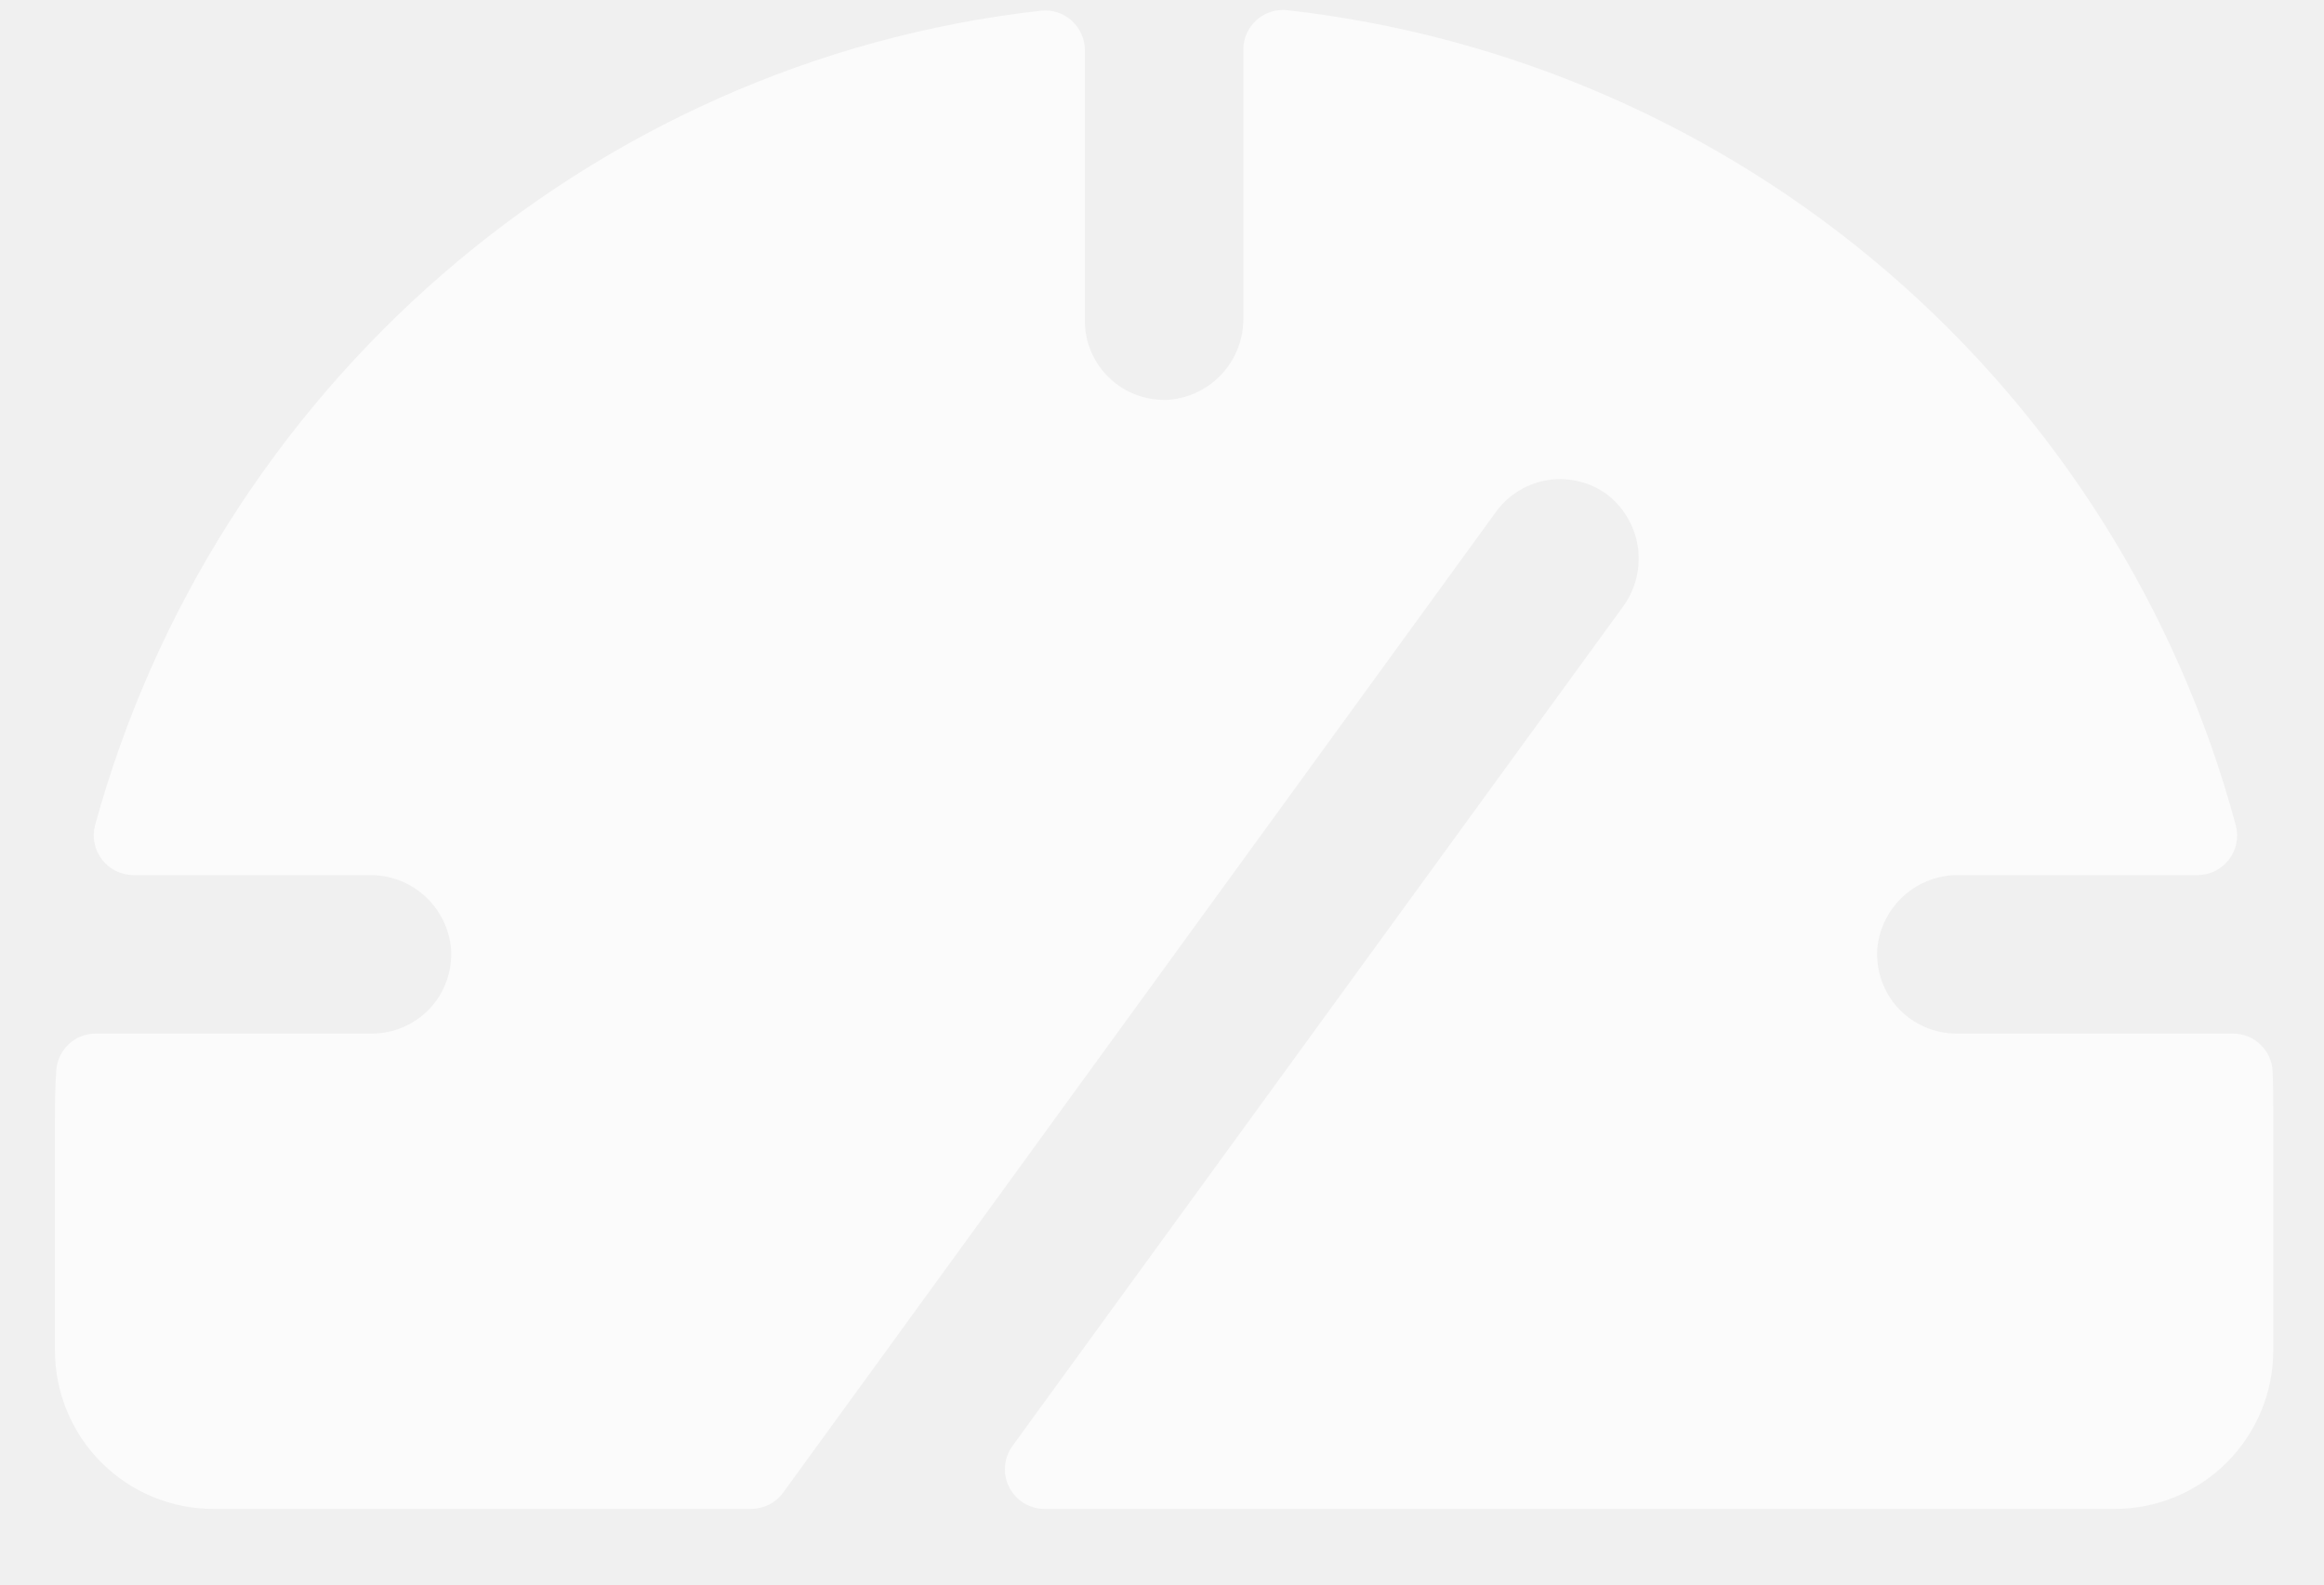
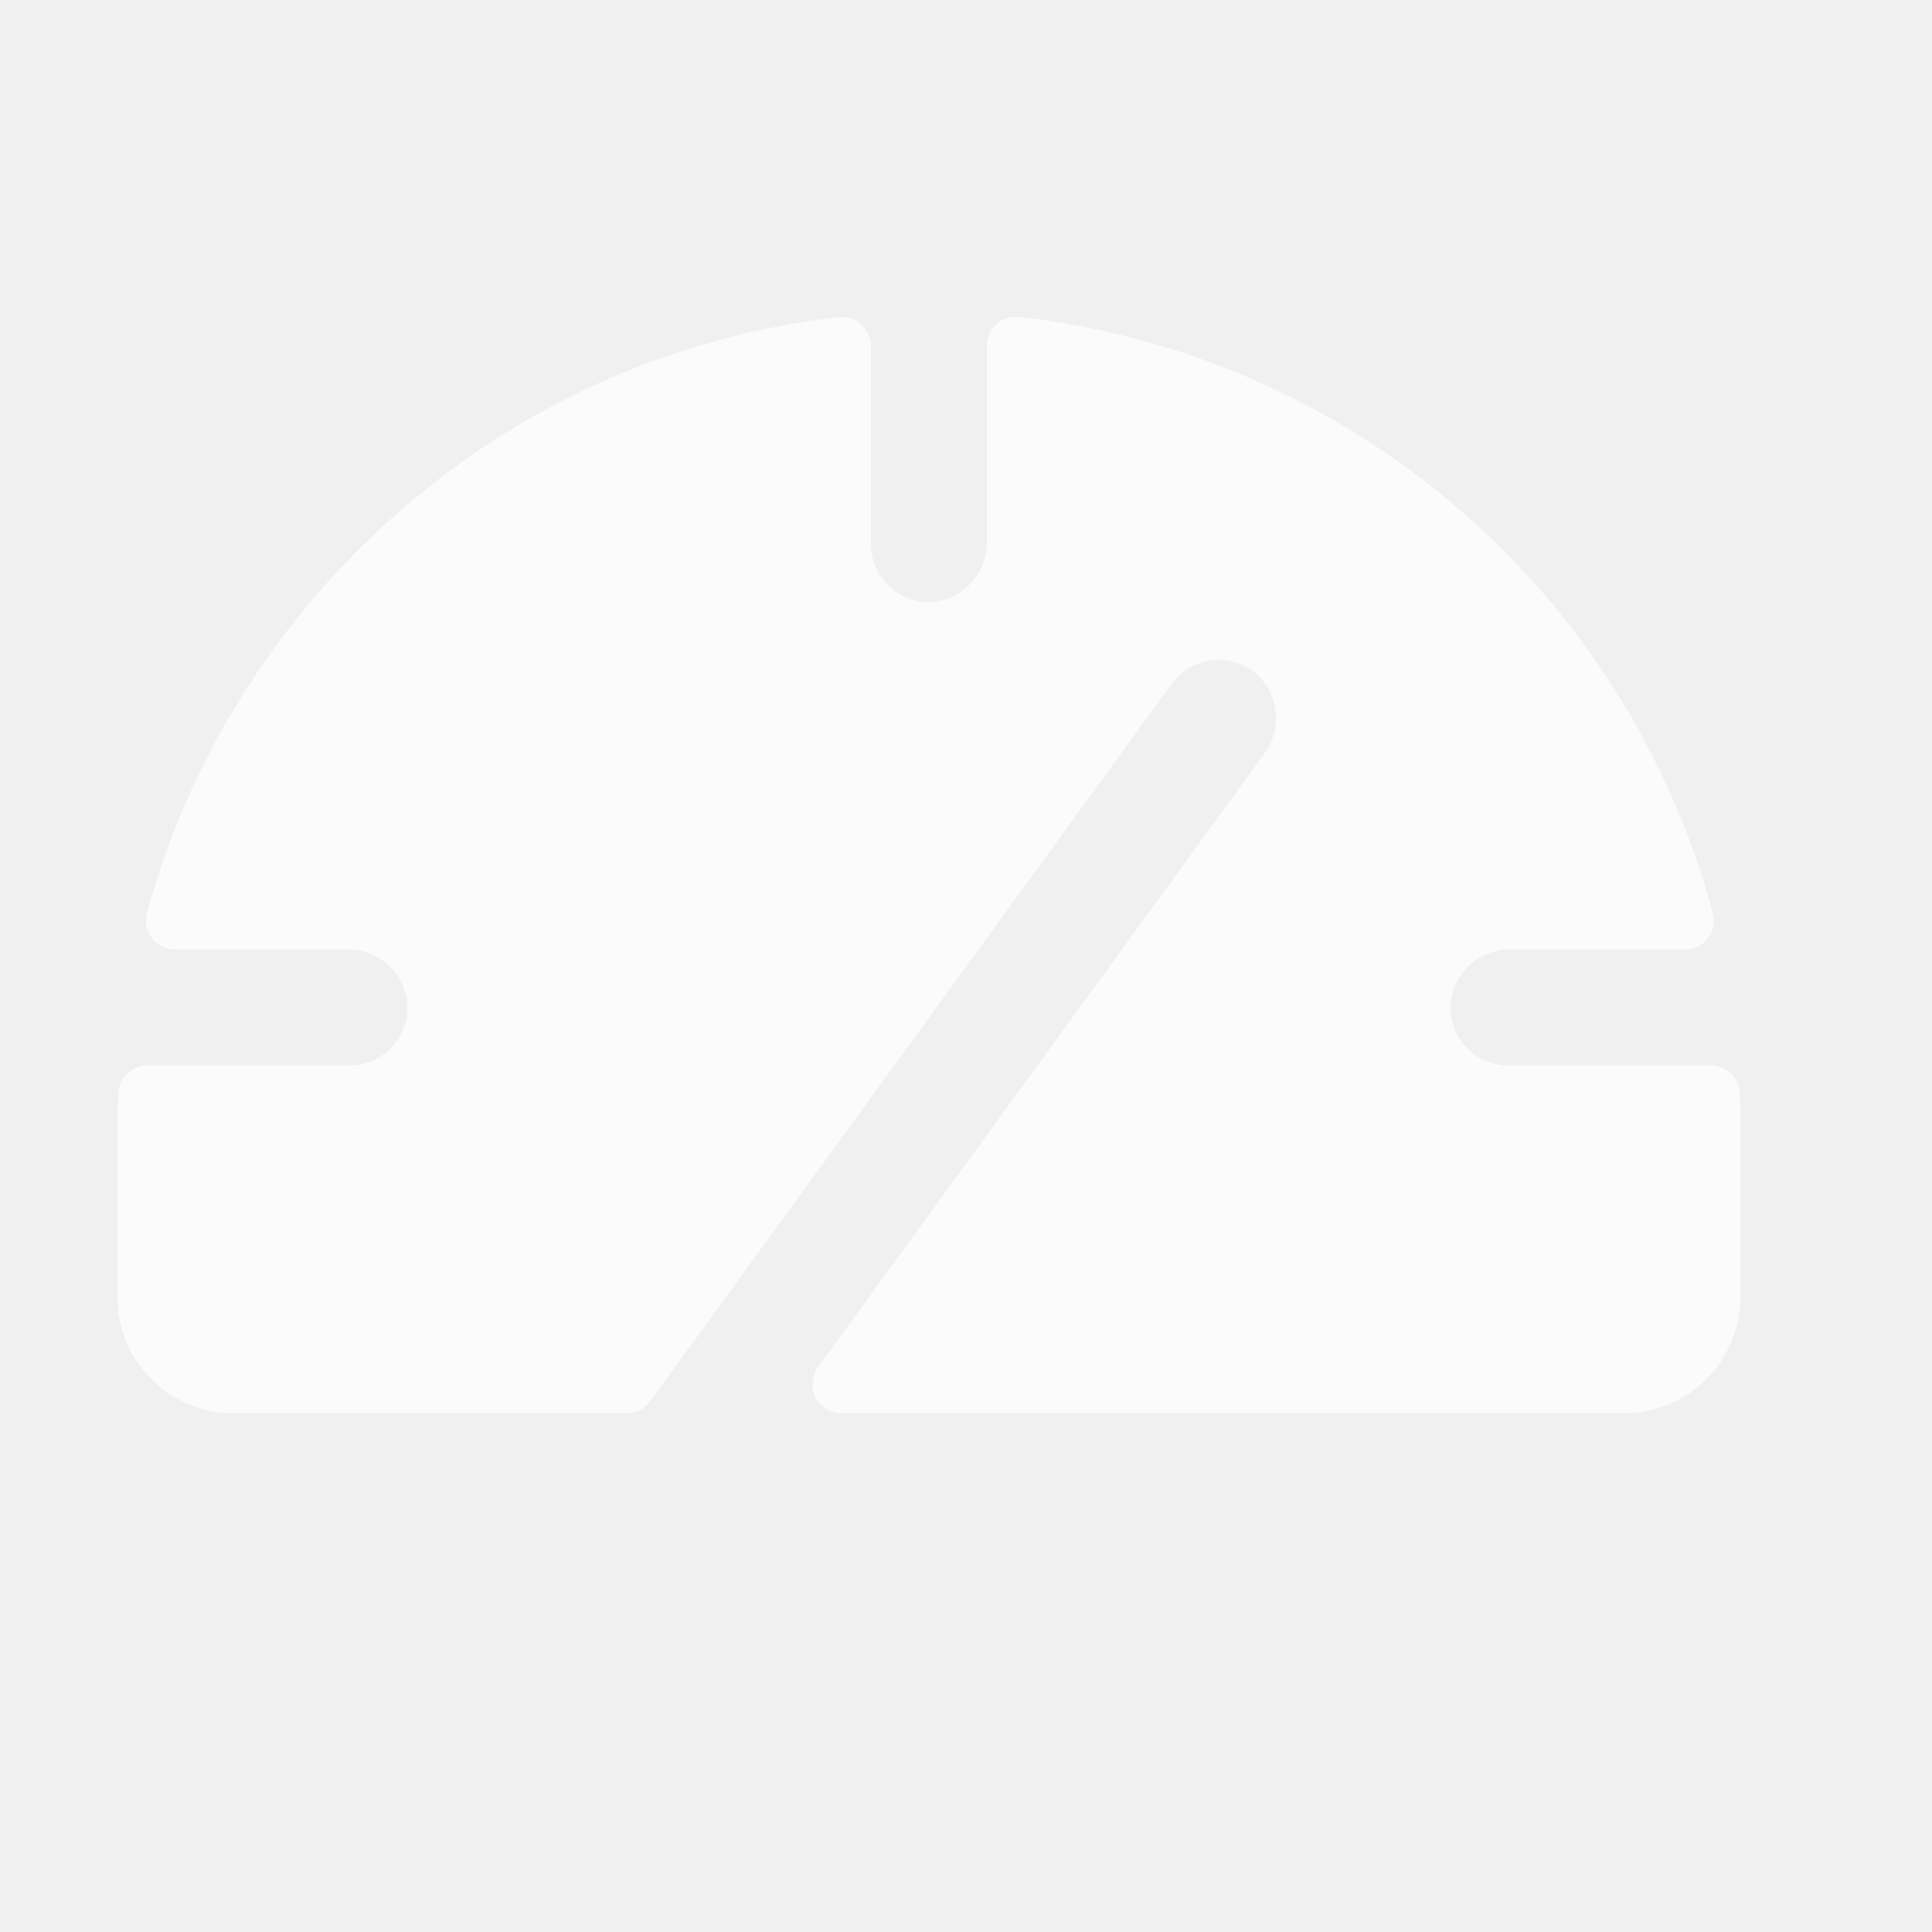
- <svg xmlns="http://www.w3.org/2000/svg" width="22" height="15" viewBox="0 0 22 15" fill="none">
-   <path d="M21.52 10.534V12.784C21.52 13.181 21.361 13.563 21.08 13.844C20.799 14.126 20.417 14.284 20.02 14.284H9.888C9.819 14.284 9.751 14.265 9.692 14.229C9.633 14.192 9.585 14.141 9.554 14.079C9.522 14.017 9.508 13.948 9.514 13.879C9.519 13.81 9.544 13.744 9.584 13.688L15.357 5.752C15.477 5.593 15.53 5.394 15.507 5.197C15.483 4.999 15.383 4.819 15.229 4.693C15.15 4.631 15.059 4.586 14.962 4.561C14.865 4.535 14.763 4.529 14.664 4.543C14.565 4.557 14.469 4.591 14.383 4.643C14.297 4.694 14.222 4.763 14.163 4.844L7.413 14.131C7.378 14.179 7.331 14.218 7.278 14.245C7.224 14.271 7.165 14.284 7.105 14.284H2.02C1.622 14.284 1.24 14.126 0.959 13.844C0.678 13.563 0.52 13.181 0.52 12.784V10.639C0.52 10.472 0.52 10.305 0.532 10.14C0.537 10.044 0.578 9.953 0.648 9.887C0.718 9.82 0.81 9.783 0.907 9.784H3.52C3.622 9.784 3.724 9.763 3.818 9.722C3.913 9.681 3.998 9.622 4.068 9.547C4.139 9.472 4.193 9.383 4.227 9.286C4.262 9.189 4.276 9.086 4.27 8.984C4.253 8.791 4.164 8.611 4.02 8.481C3.876 8.351 3.688 8.281 3.494 8.284H1.262C1.205 8.284 1.148 8.27 1.097 8.245C1.046 8.22 1.001 8.183 0.966 8.138C0.931 8.093 0.907 8.04 0.895 7.984C0.883 7.928 0.885 7.87 0.899 7.815C2.024 3.705 5.555 0.584 9.854 0.101C9.907 0.095 9.96 0.101 10.01 0.117C10.06 0.133 10.107 0.16 10.146 0.196C10.185 0.231 10.216 0.274 10.238 0.323C10.259 0.371 10.27 0.423 10.27 0.476V3.034C10.269 3.136 10.29 3.238 10.331 3.333C10.372 3.427 10.431 3.512 10.507 3.582C10.582 3.653 10.67 3.707 10.767 3.741C10.864 3.776 10.967 3.79 11.069 3.784C11.262 3.767 11.442 3.678 11.572 3.534C11.702 3.39 11.773 3.202 11.77 3.008V0.471C11.769 0.419 11.78 0.366 11.801 0.318C11.823 0.27 11.854 0.226 11.893 0.191C11.932 0.156 11.979 0.129 12.029 0.112C12.079 0.096 12.132 0.091 12.185 0.096C14.284 0.332 16.263 1.195 17.865 2.571C19.467 3.948 20.617 5.775 21.166 7.815C21.18 7.87 21.182 7.928 21.17 7.984C21.159 8.041 21.134 8.093 21.099 8.139C21.064 8.184 21.019 8.22 20.968 8.246C20.916 8.271 20.86 8.284 20.802 8.284H18.545C18.351 8.281 18.164 8.352 18.02 8.482C17.877 8.612 17.788 8.791 17.771 8.984C17.765 9.086 17.779 9.189 17.814 9.286C17.848 9.383 17.902 9.472 17.973 9.547C18.043 9.622 18.128 9.681 18.222 9.722C18.317 9.763 18.419 9.784 18.521 9.784H21.139C21.236 9.784 21.33 9.821 21.399 9.889C21.47 9.956 21.511 10.048 21.514 10.146C21.52 10.274 21.52 10.403 21.52 10.534Z" fill="white" fill-opacity="0.7" />
+ <svg xmlns="http://www.w3.org/2000/svg" width="25" height="25" viewBox="0 0 25 25" fill="none">
+   <path d="M22.52 14.537V16.787C22.52 17.185 22.361 17.566 22.08 17.848C21.799 18.129 21.417 18.287 21.02 18.287H10.888C10.819 18.287 10.751 18.268 10.692 18.232C10.633 18.196 10.585 18.144 10.554 18.082C10.522 18.021 10.508 17.952 10.514 17.883C10.519 17.814 10.544 17.748 10.584 17.692L16.357 9.756C16.477 9.597 16.53 9.398 16.506 9.2C16.483 9.003 16.383 8.822 16.229 8.696C16.15 8.635 16.059 8.59 15.962 8.564C15.865 8.538 15.763 8.532 15.664 8.546C15.565 8.56 15.469 8.594 15.383 8.646C15.297 8.698 15.222 8.766 15.163 8.847L8.413 18.134C8.378 18.182 8.331 18.221 8.278 18.248C8.224 18.274 8.165 18.288 8.105 18.287H3.02C2.622 18.287 2.24 18.129 1.959 17.848C1.678 17.566 1.52 17.185 1.52 16.787V14.643C1.52 14.475 1.52 14.308 1.532 14.143C1.537 14.047 1.578 13.957 1.648 13.89C1.718 13.824 1.81 13.787 1.907 13.787H4.52C4.622 13.787 4.724 13.766 4.819 13.726C4.913 13.685 4.998 13.625 5.068 13.55C5.139 13.475 5.193 13.386 5.227 13.29C5.262 13.193 5.276 13.09 5.27 12.987C5.253 12.794 5.164 12.614 5.02 12.485C4.876 12.354 4.688 12.284 4.494 12.287H2.262C2.205 12.287 2.148 12.274 2.097 12.249C2.046 12.223 2.001 12.187 1.966 12.142C1.931 12.096 1.907 12.044 1.895 11.988C1.883 11.932 1.885 11.874 1.899 11.818C3.024 7.708 6.555 4.587 10.854 4.105C10.907 4.099 10.96 4.104 11.01 4.121C11.06 4.137 11.107 4.164 11.146 4.199C11.185 4.234 11.216 4.278 11.238 4.326C11.259 4.374 11.27 4.427 11.27 4.48V7.037C11.269 7.14 11.29 7.242 11.331 7.336C11.372 7.43 11.431 7.515 11.507 7.586C11.582 7.656 11.67 7.71 11.767 7.745C11.864 7.779 11.967 7.794 12.069 7.787C12.262 7.77 12.442 7.681 12.572 7.537C12.702 7.393 12.773 7.206 12.77 7.012V4.475C12.769 4.422 12.78 4.37 12.801 4.321C12.823 4.273 12.854 4.23 12.893 4.194C12.932 4.159 12.979 4.132 13.029 4.116C13.079 4.1 13.132 4.094 13.185 4.1C15.284 4.336 17.263 5.198 18.865 6.575C20.467 7.951 21.617 9.779 22.166 11.818C22.18 11.874 22.182 11.932 22.17 11.988C22.159 12.044 22.134 12.097 22.099 12.142C22.064 12.187 22.019 12.224 21.968 12.249C21.916 12.274 21.86 12.287 21.802 12.287H19.545C19.351 12.284 19.164 12.355 19.02 12.485C18.877 12.615 18.788 12.794 18.771 12.987C18.765 13.09 18.779 13.193 18.814 13.29C18.848 13.386 18.902 13.475 18.973 13.55C19.043 13.625 19.128 13.685 19.222 13.726C19.317 13.766 19.419 13.787 19.521 13.787H22.139C22.236 13.787 22.33 13.825 22.399 13.892C22.47 13.96 22.511 14.052 22.514 14.149C22.52 14.277 22.52 14.407 22.52 14.537Z" fill="white" fill-opacity="0.7" />
</svg>
